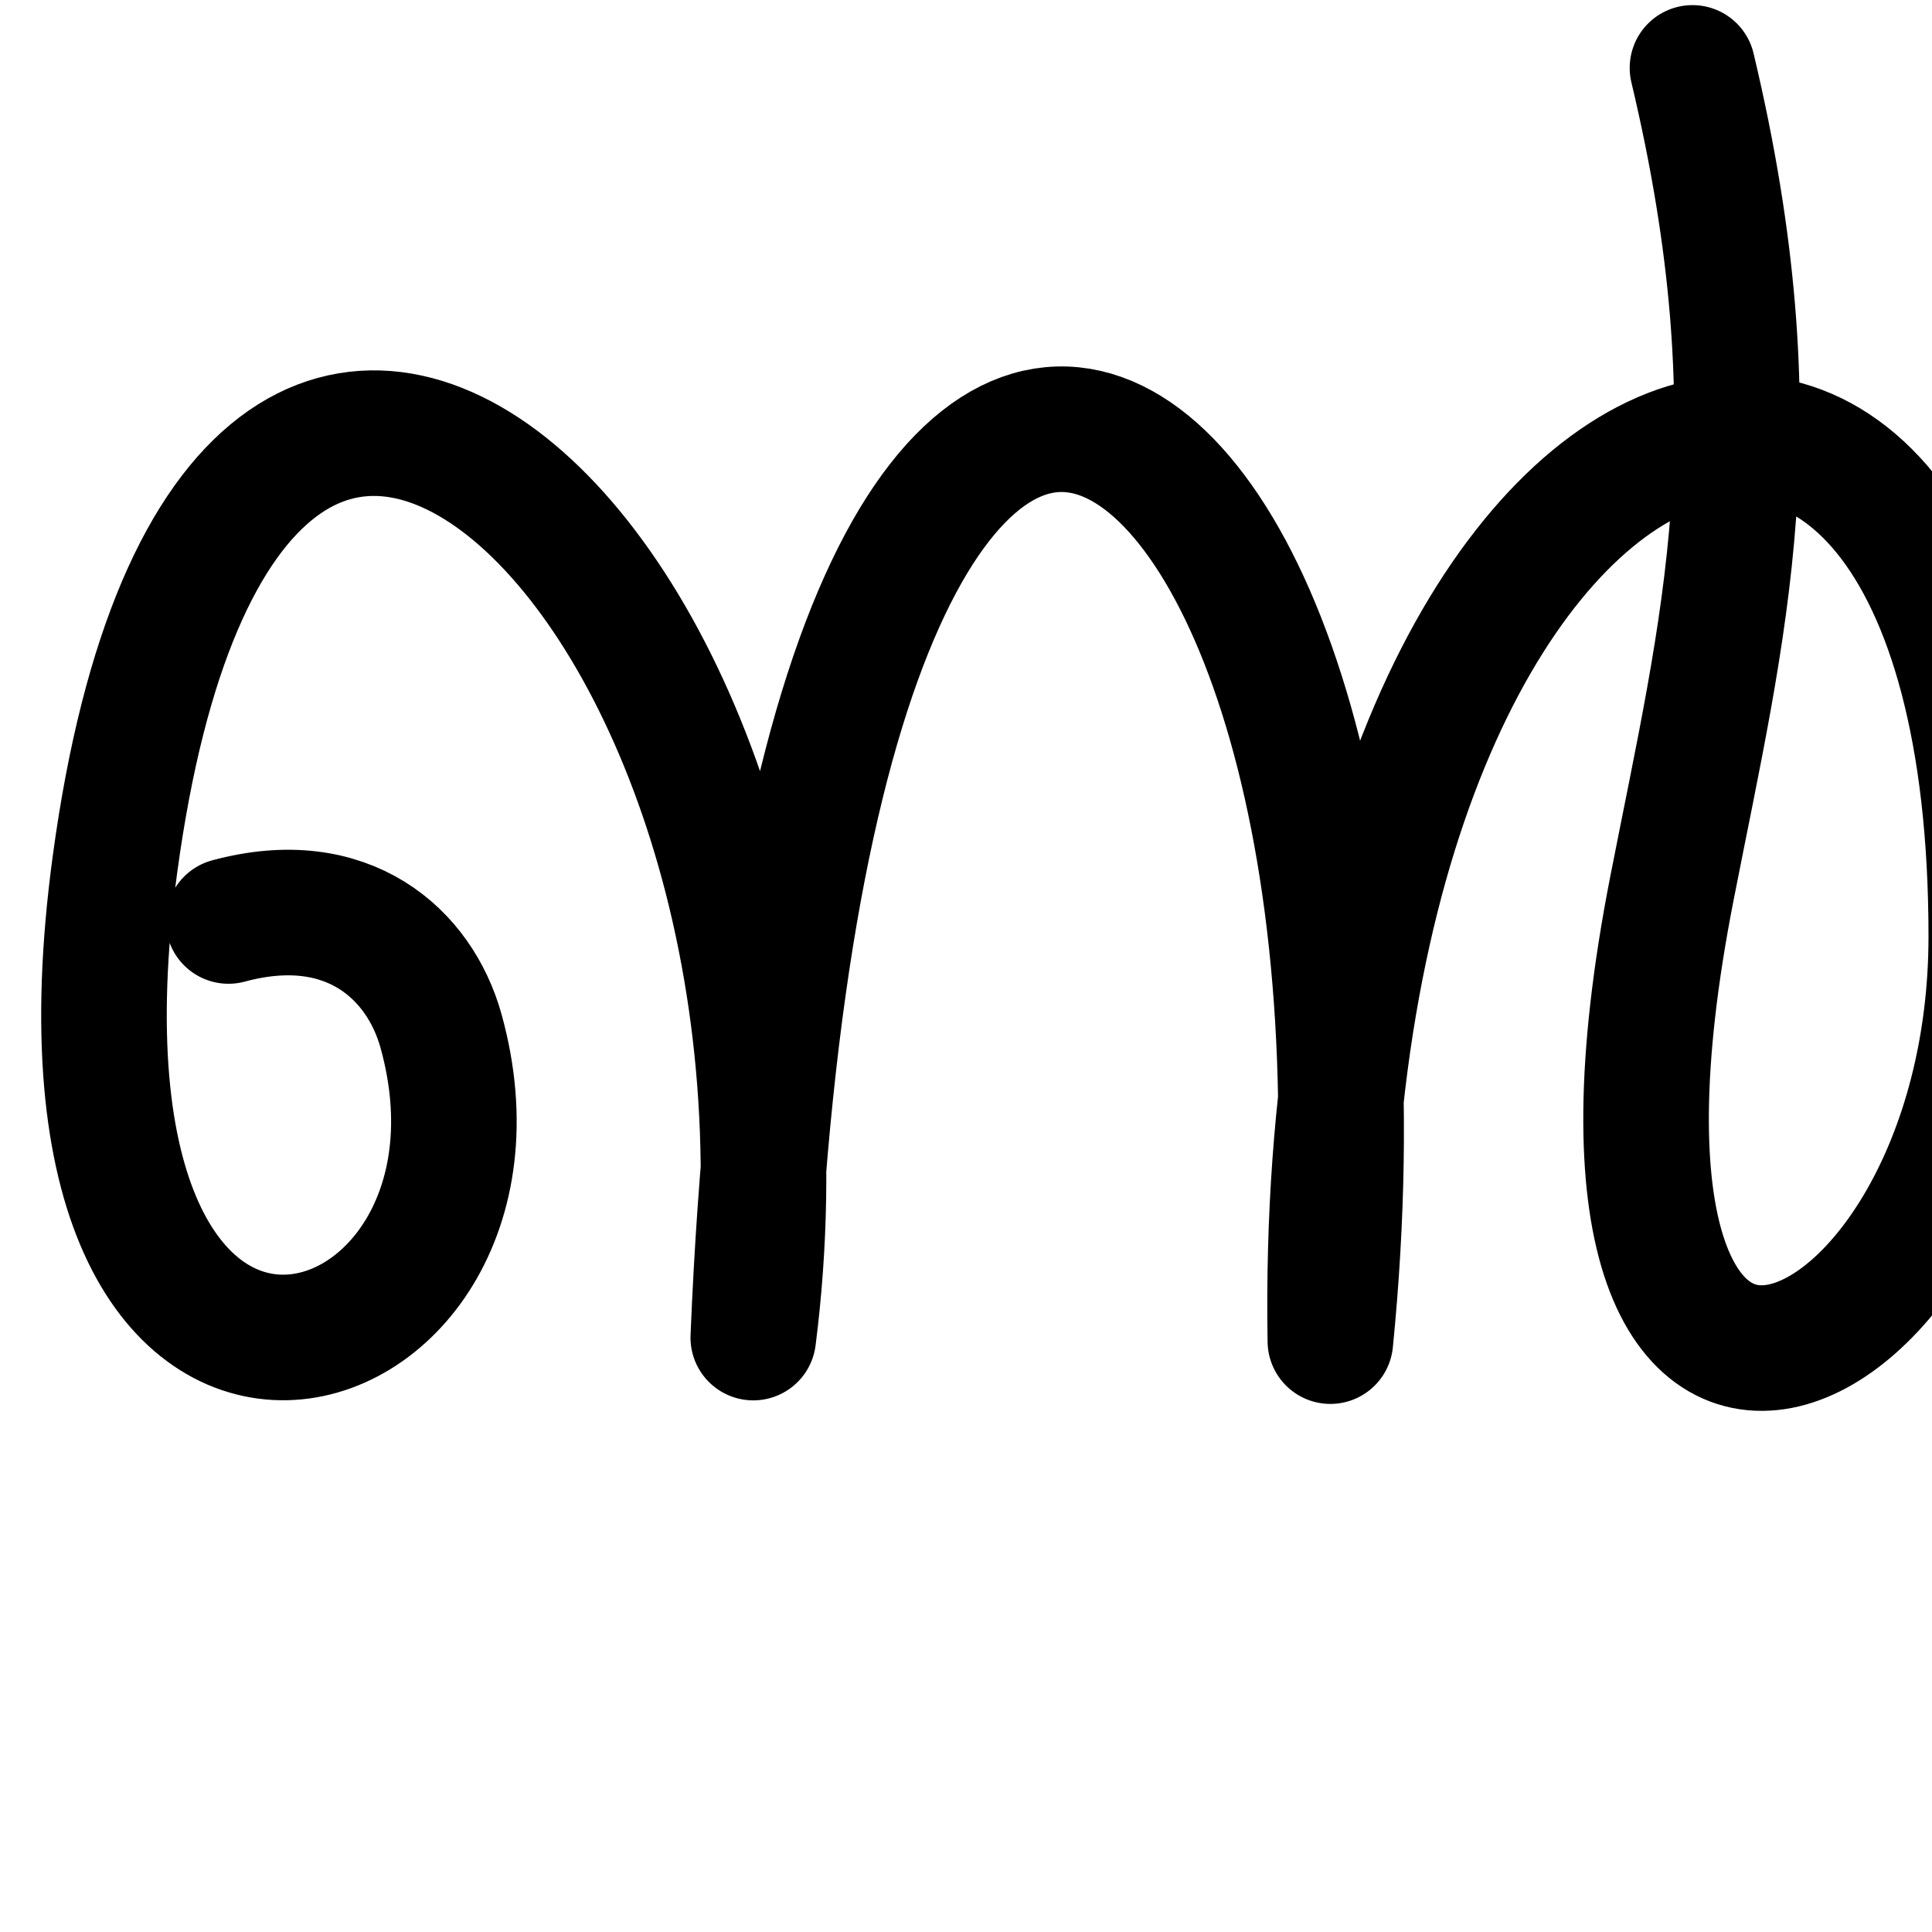
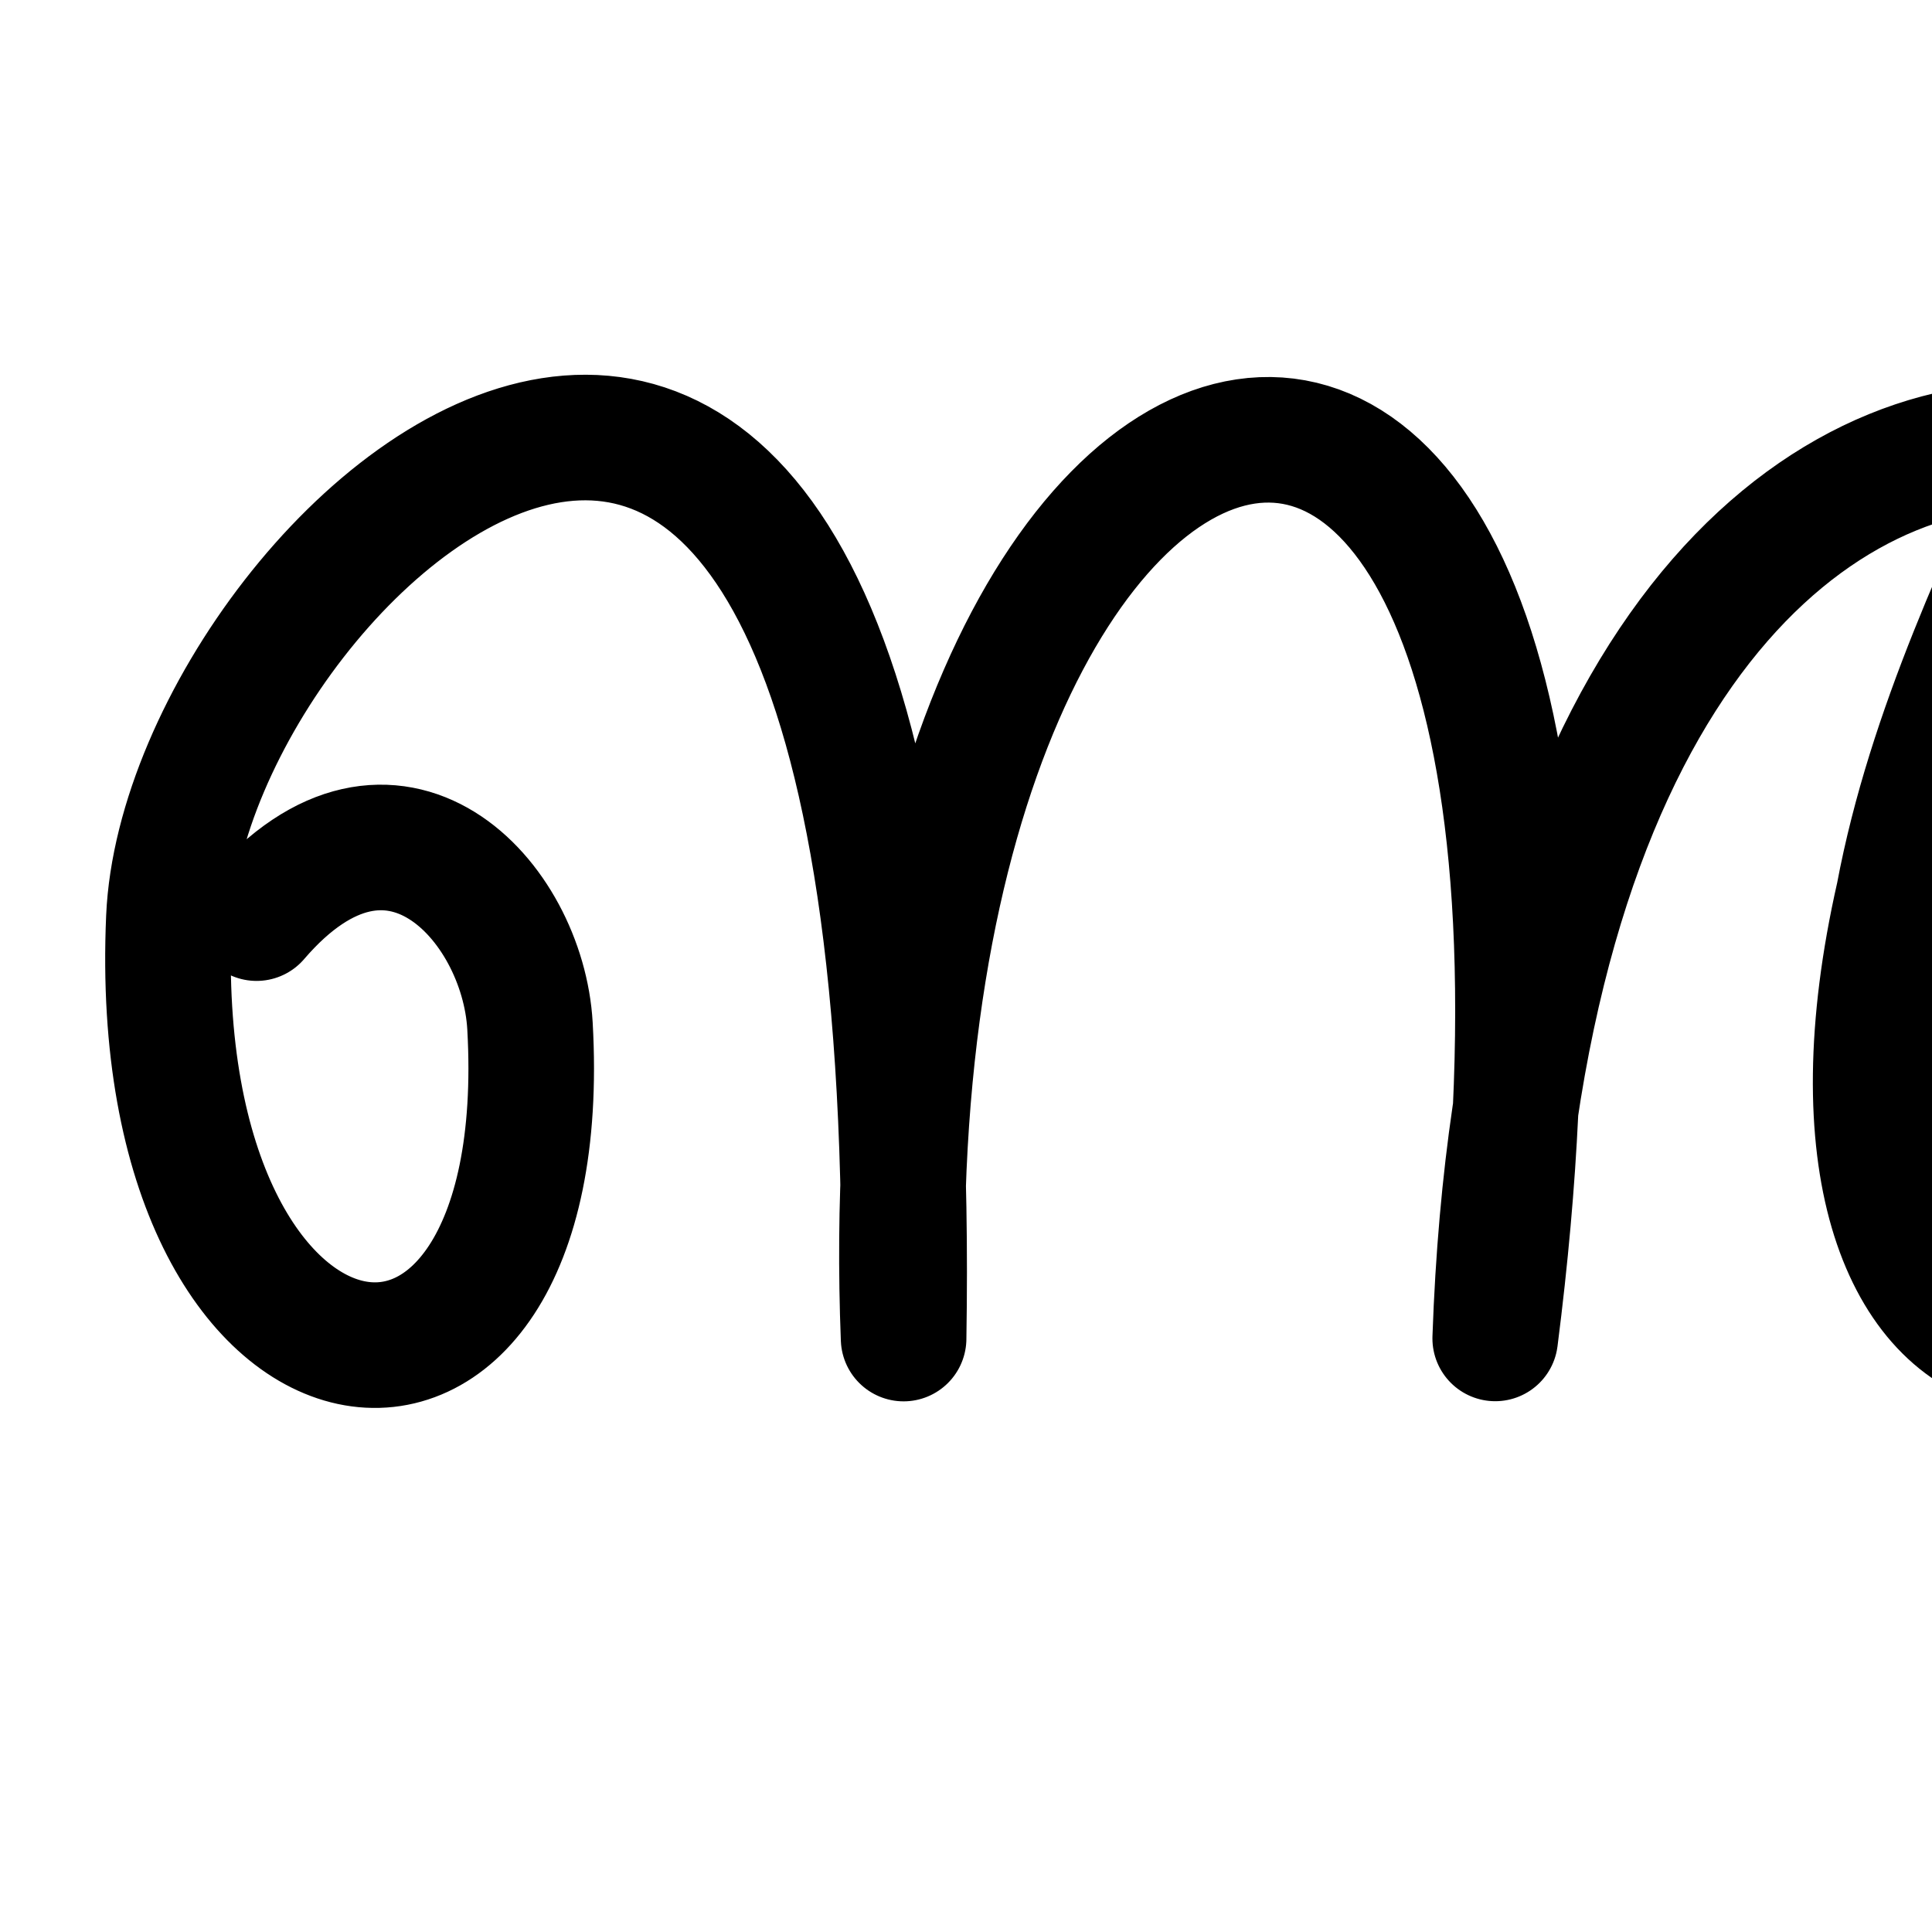
<svg xmlns="http://www.w3.org/2000/svg" version="1.1" width="2000" height="2000" id="svg2992">
  <defs id="defs5498" />
  <g transform="translate(0,1000)" id="layer1">
-     <path style="fill:none;stroke:#000000;stroke-width:130;stroke-linecap:round;stroke-linejoin:round;stroke-miterlimit:4;stroke-dasharray:none;stroke-opacity:1" d="M 236.533,-46.605 C 360,-80 434.458,-12.285 456.545,67.288 560,440 23.928,598.013 118.995,-105.076 240,-1000 880,-400 779.8,384.657 840,-1080 1480,-640 1377.192,388.331 1360,-640 2061.378,-880.269 2061.378,-30.698 c 0,471.184 -473.013,676.838 -330.661,-49.411 C 1784.568,-354.849 1840,-560 1752.06,-929.71" id="path5869-2" />
+     <path style="fill:none;stroke:#000000;stroke-width:130;stroke-linecap:round;stroke-linejoin:round;stroke-miterlimit:4;stroke-dasharray:none;stroke-opacity:1" d="M 265.583,-49.556 C 406.741,-214.04 541.323,-67.701 548.641,62.123 575.994,547.385 151.457,487.916 174.822,-49.489 191.951,-443.457 960,-1120 935.405,385.673 890.936,-745.019 1720,-960 1547.838,385.531 1594.134,-950.683 2680,-640 2421.615,72.735 2242.192,567.657 1840,480 1965.494,-72.98 2029.962,-415.879 2280,-720 2255.817,-956.057" id="path5869-2" />
  </g>
</svg>
